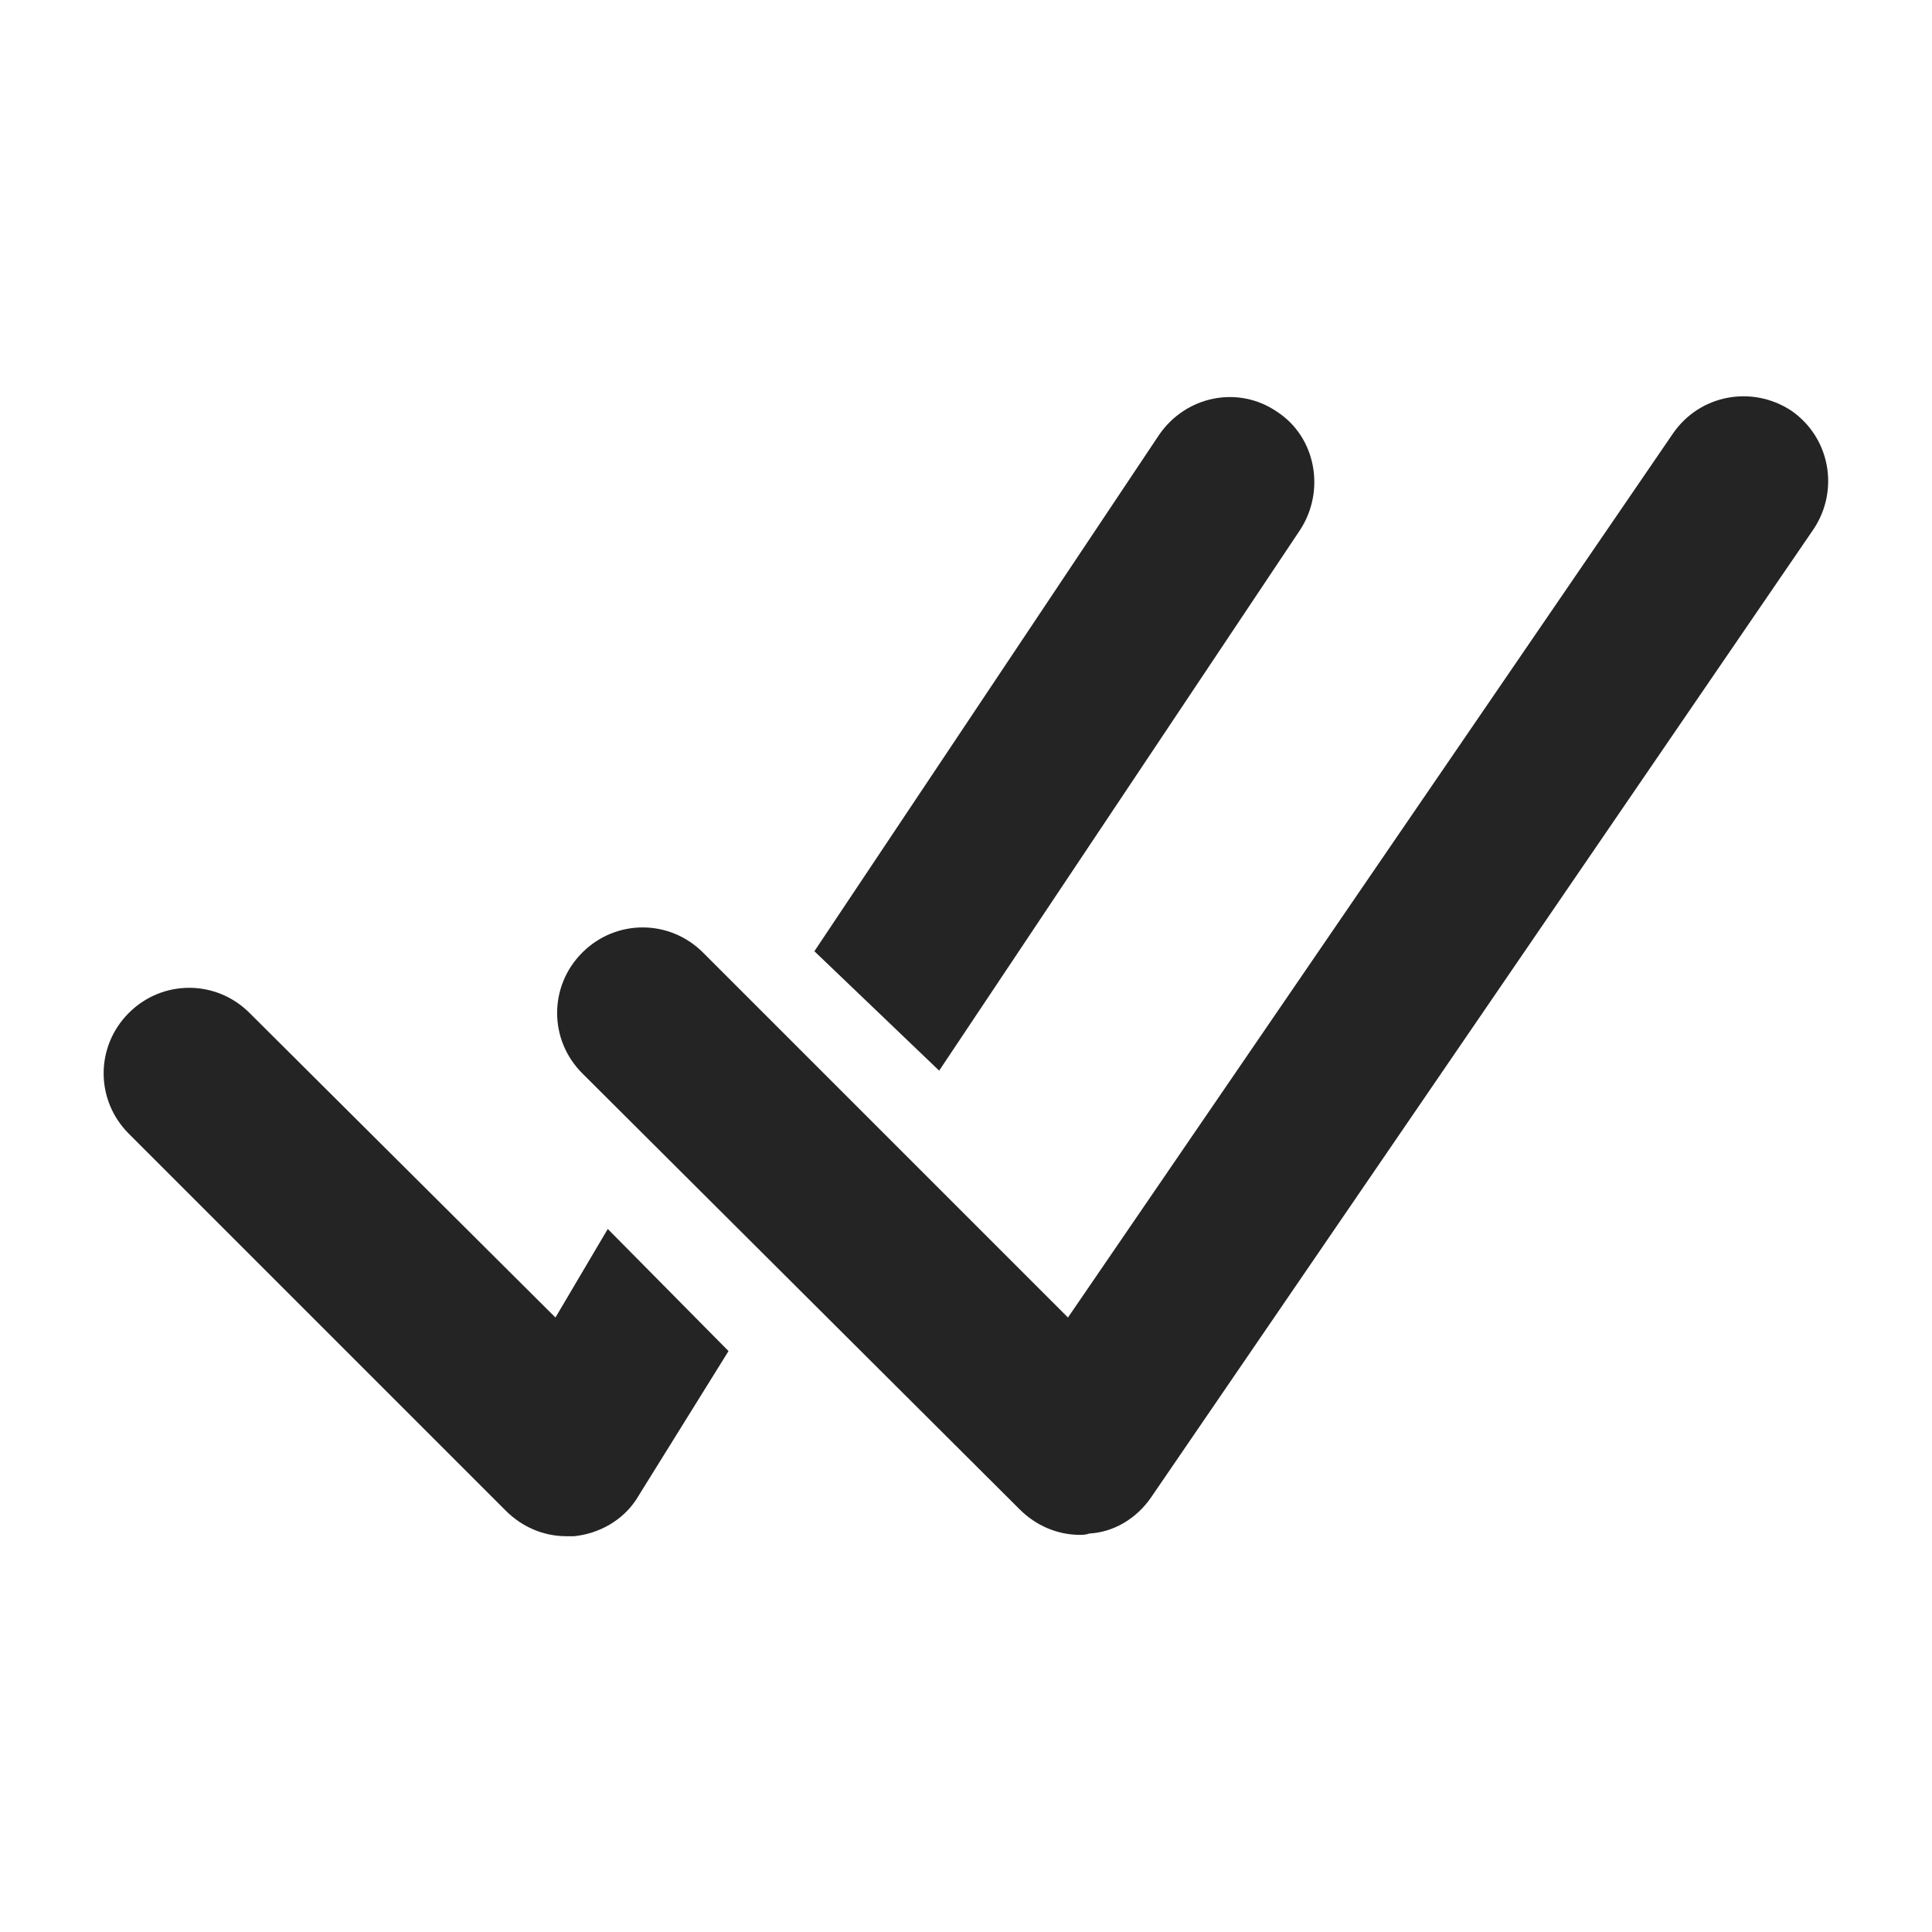
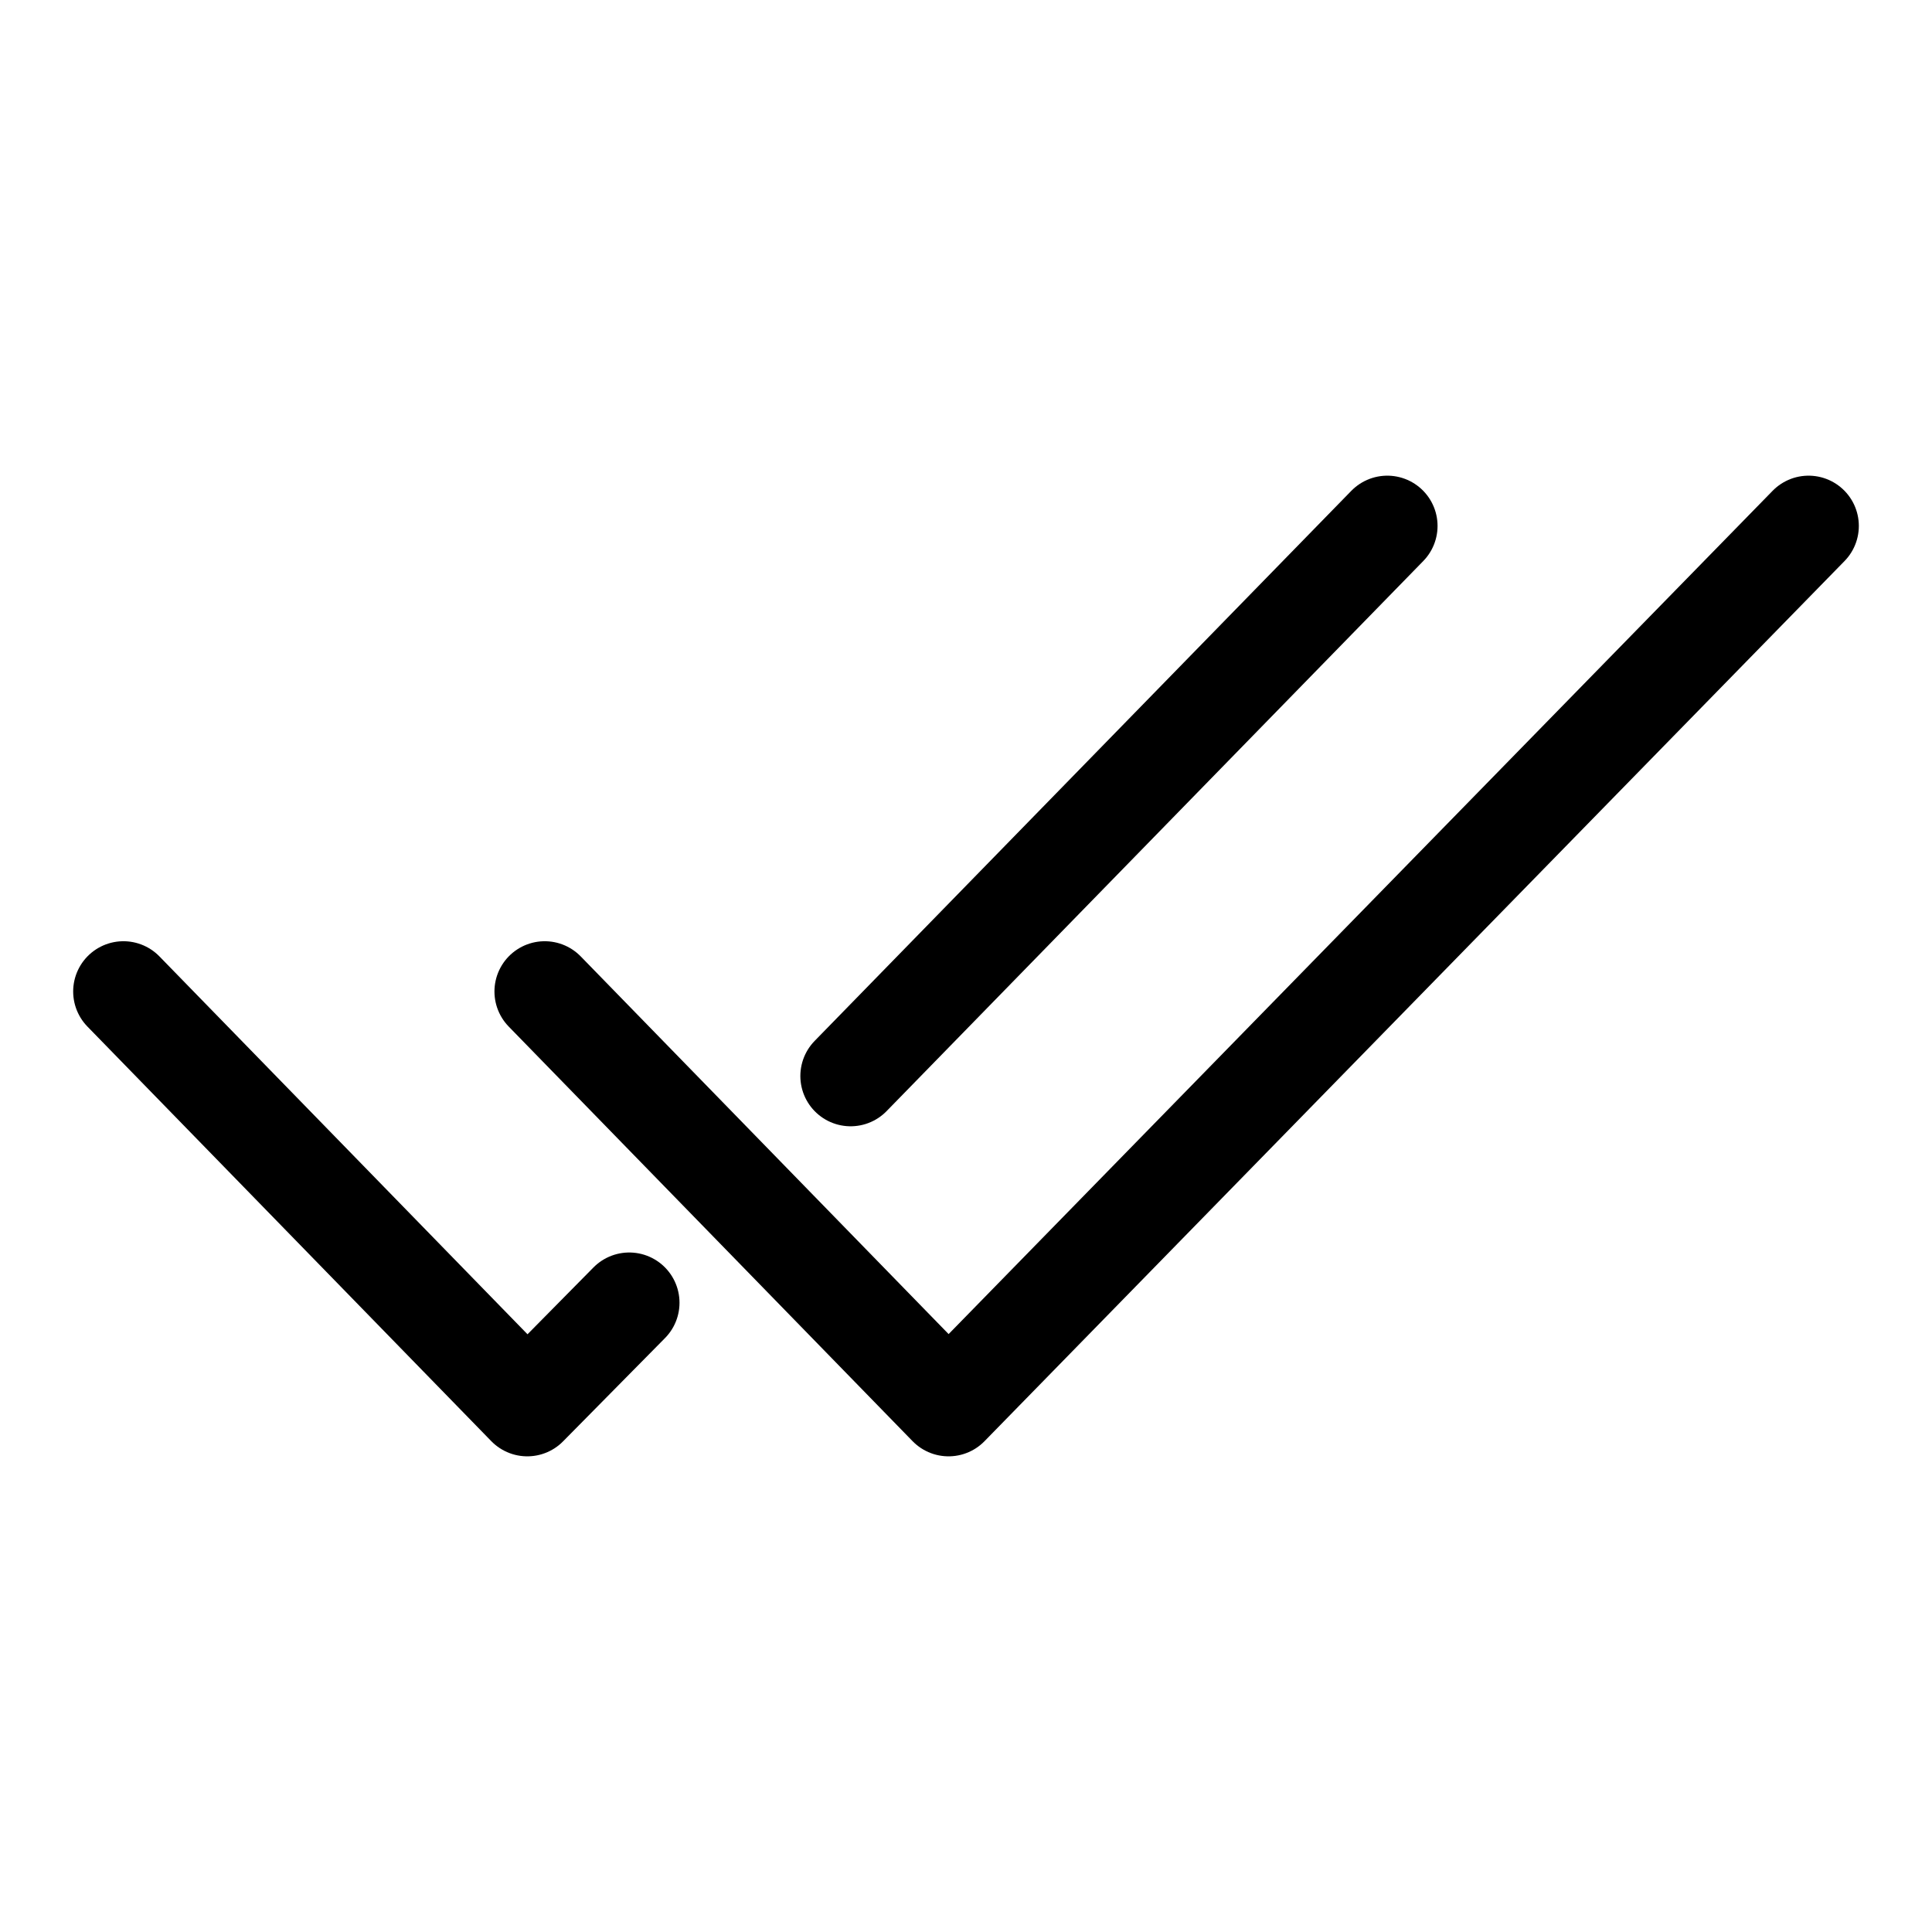
<svg xmlns="http://www.w3.org/2000/svg" version="1.1" id="Layer_1" x="0px" y="0px" viewBox="0 0 144 144" style="enable-background:new 0 0 144 144;" xml:space="preserve">
  <style type="text/css">
- 	.st0{fill:#242424;}
+ 	.st0{fill:none;stroke:#000000;stroke-width:7.493;stroke-linecap:round;stroke-linejoin:round;stroke-miterlimit:10;}
</style>
  <g>
-     <path class="st0" d="M80.5,114.4c-1.7,0-3.3-0.7-4.5-1.9L43.4,80c-2.5-2.5-2.5-6.5,0-9s6.5-2.5,9,0l27.2,27.2l45.1-65.9   c2-2.9,5.9-3.6,8.8-1.7c2.9,2,3.6,5.9,1.7,8.8l-49.4,72.2c-1.1,1.6-2.8,2.6-4.6,2.7C80.9,114.4,80.7,114.4,80.5,114.4z" />
-     <g>
-       <path class="st0" d="M95.2,30.7c-2.9-2-6.8-1.2-8.8,1.7L60.7,70.9l9.3,8.9l26.9-40.3C98.8,36.6,98.1,32.6,95.2,30.7z" />
-       <path class="st0" d="M45.3,91.6l-3.9,6.6L18.6,75.5c-2.5-2.5-6.5-2.5-9,0s-2.5,6.5,0,9l28.1,28.1c1.2,1.2,2.8,1.9,4.5,1.9    c0.2,0,0.4,0,0.6,0c1.9-0.2,3.6-1.2,4.6-2.7l6.9-11.1L45.3,91.6z" />
-     </g>
+     <line class="st0" x1="63.4" y1="80.2" x2="103.4" y2="39.2" />
+     <polyline class="st0" points="9.2,73.9 39.3,104.8 46.9,97.1  " />
+     <polyline class="st0" points="40.6,73.9 70.7,104.8 134.8,39.2  " />
  </g>
</svg>
